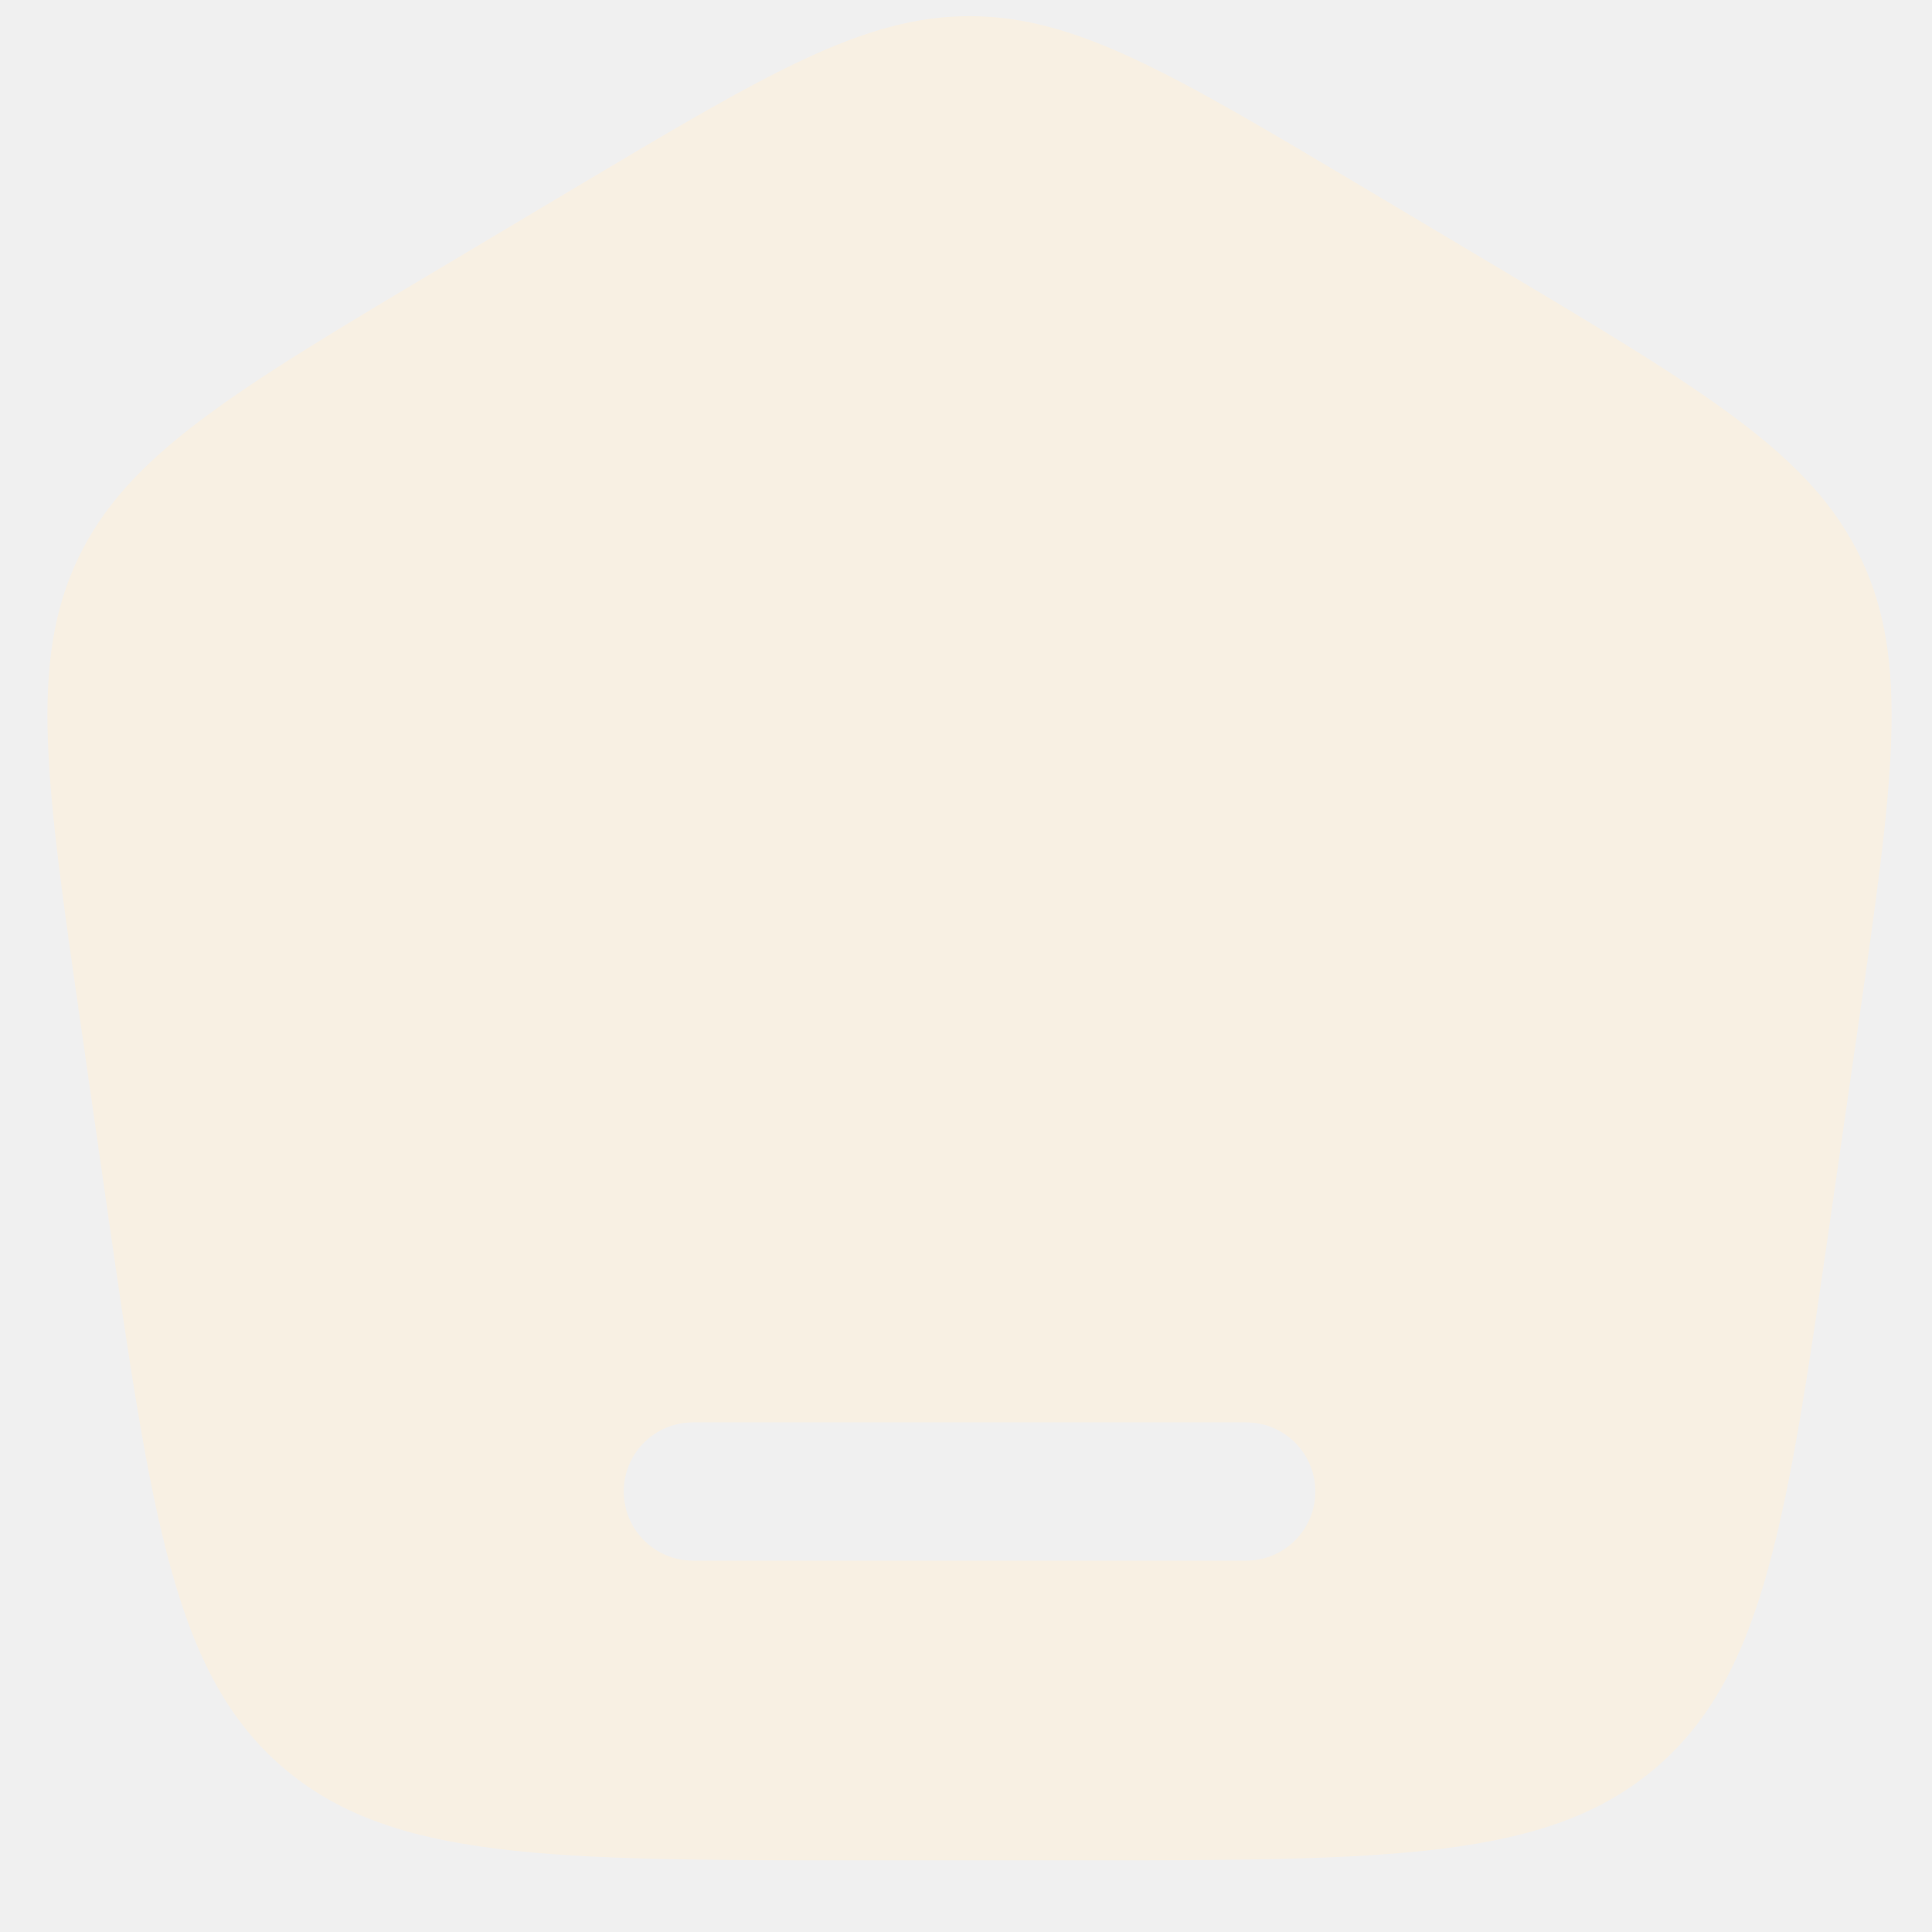
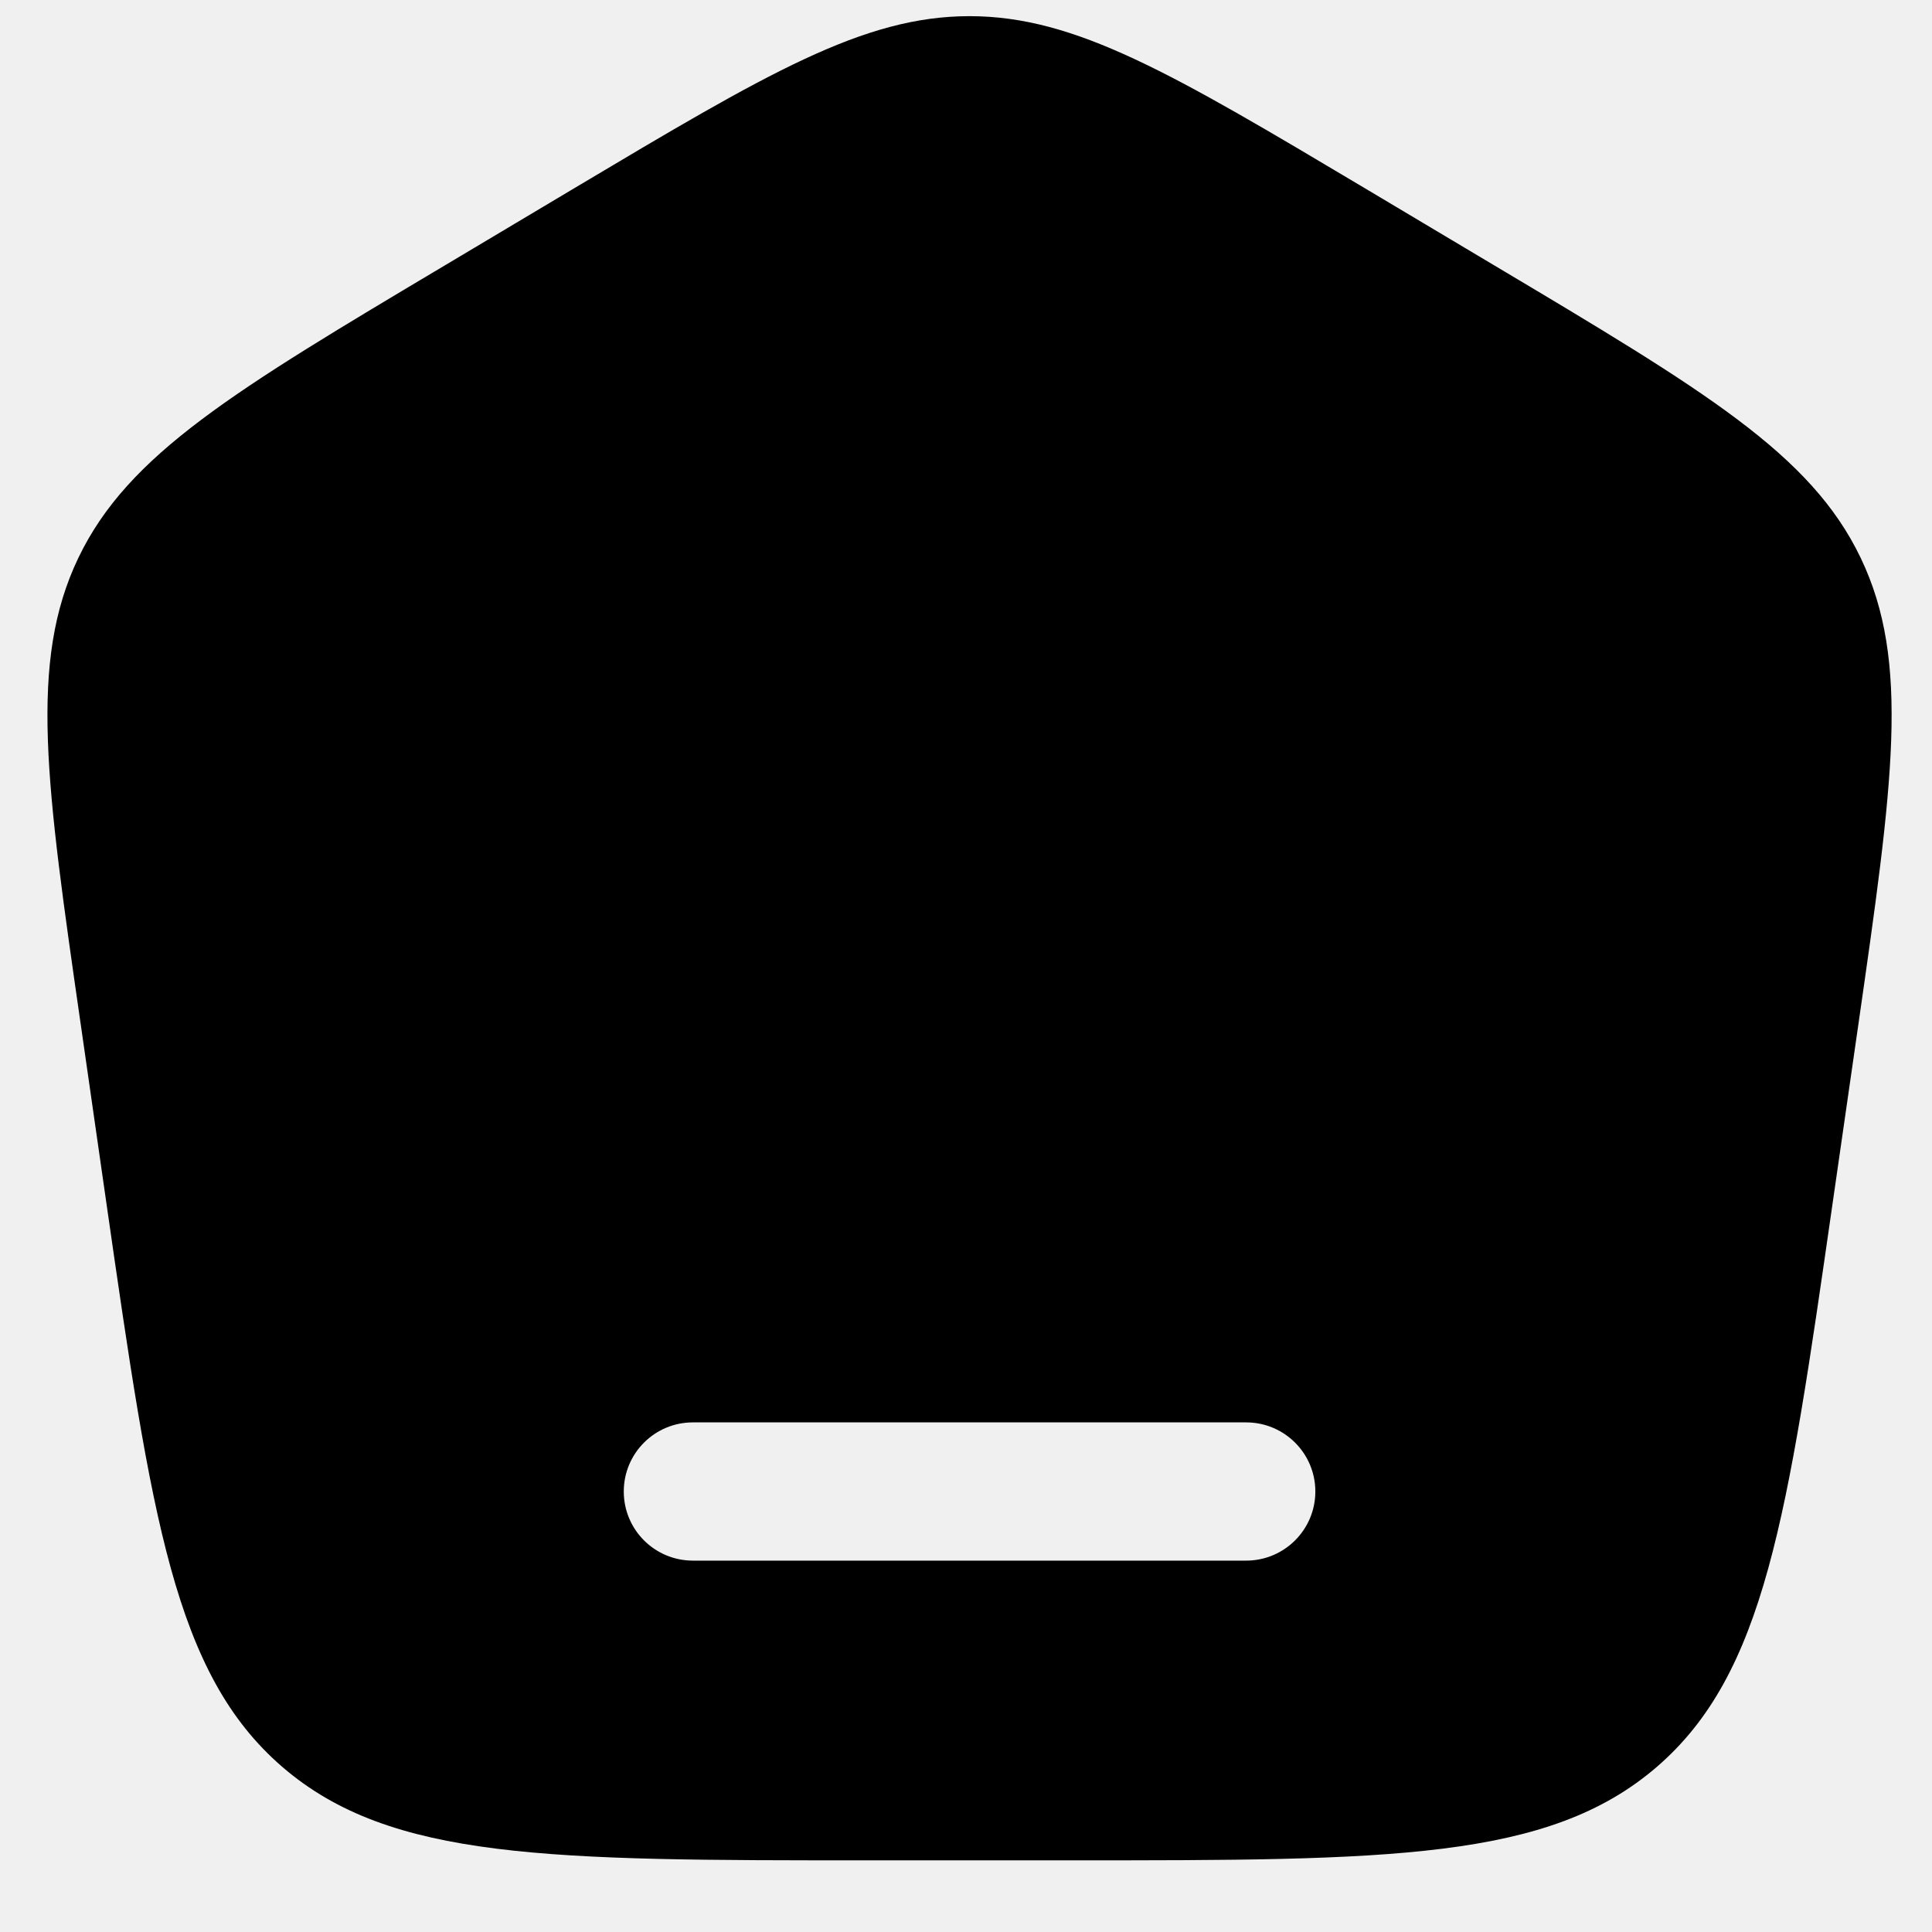
<svg xmlns="http://www.w3.org/2000/svg" width="22" height="22" viewBox="0 0 22 22" fill="none">
  <g clip-path="url(#clip0_114_32)">
-     <path fill-rule="evenodd" clip-rule="evenodd" d="M0.892 6.353C0.325 7.537 0.524 8.921 0.923 11.69L1.215 13.724C1.727 17.281 1.983 19.059 3.217 20.122C4.451 21.184 6.26 21.184 9.879 21.184H12.202C15.82 21.184 17.63 21.184 18.864 20.122C20.098 19.059 20.354 17.281 20.865 13.724L21.158 11.69C21.556 8.921 21.756 7.537 21.188 6.353C20.621 5.169 19.413 4.45 16.997 3.011L15.543 2.144C13.349 0.838 12.252 0.184 11.04 0.184C9.828 0.184 8.731 0.838 6.538 2.144L5.084 3.011C2.668 4.45 1.46 5.169 0.892 6.353ZM7.103 16.984C7.103 16.549 7.455 16.197 7.89 16.197H14.19C14.625 16.197 14.978 16.549 14.978 16.984C14.978 17.419 14.625 17.771 14.19 17.771H7.89C7.455 17.771 7.103 17.419 7.103 16.984Z" fill="#F8F0E3" />
+     <path fill-rule="evenodd" clip-rule="evenodd" d="M0.892 6.353C0.325 7.537 0.524 8.921 0.923 11.69L1.215 13.724C1.727 17.281 1.983 19.059 3.217 20.122C4.451 21.184 6.26 21.184 9.879 21.184H12.202C15.82 21.184 17.63 21.184 18.864 20.122C20.098 19.059 20.354 17.281 20.865 13.724L21.158 11.69C21.556 8.921 21.756 7.537 21.188 6.353C20.621 5.169 19.413 4.45 16.997 3.011L15.543 2.144C13.349 0.838 12.252 0.184 11.04 0.184C9.828 0.184 8.731 0.838 6.538 2.144L5.084 3.011C2.668 4.45 1.46 5.169 0.892 6.353ZM7.103 16.984C7.103 16.549 7.455 16.197 7.89 16.197H14.19C14.625 16.197 14.978 16.549 14.978 16.984C14.978 17.419 14.625 17.771 14.19 17.771H7.89C7.455 17.771 7.103 17.419 7.103 16.984Z" fill="currentColor" />
  </g>
  <defs>
    <clipPath id="clip0_114_32">
      <rect width="21" height="21" fill="white" transform="translate(0.540283 0.184204)" />
    </clipPath>
  </defs>
</svg>
